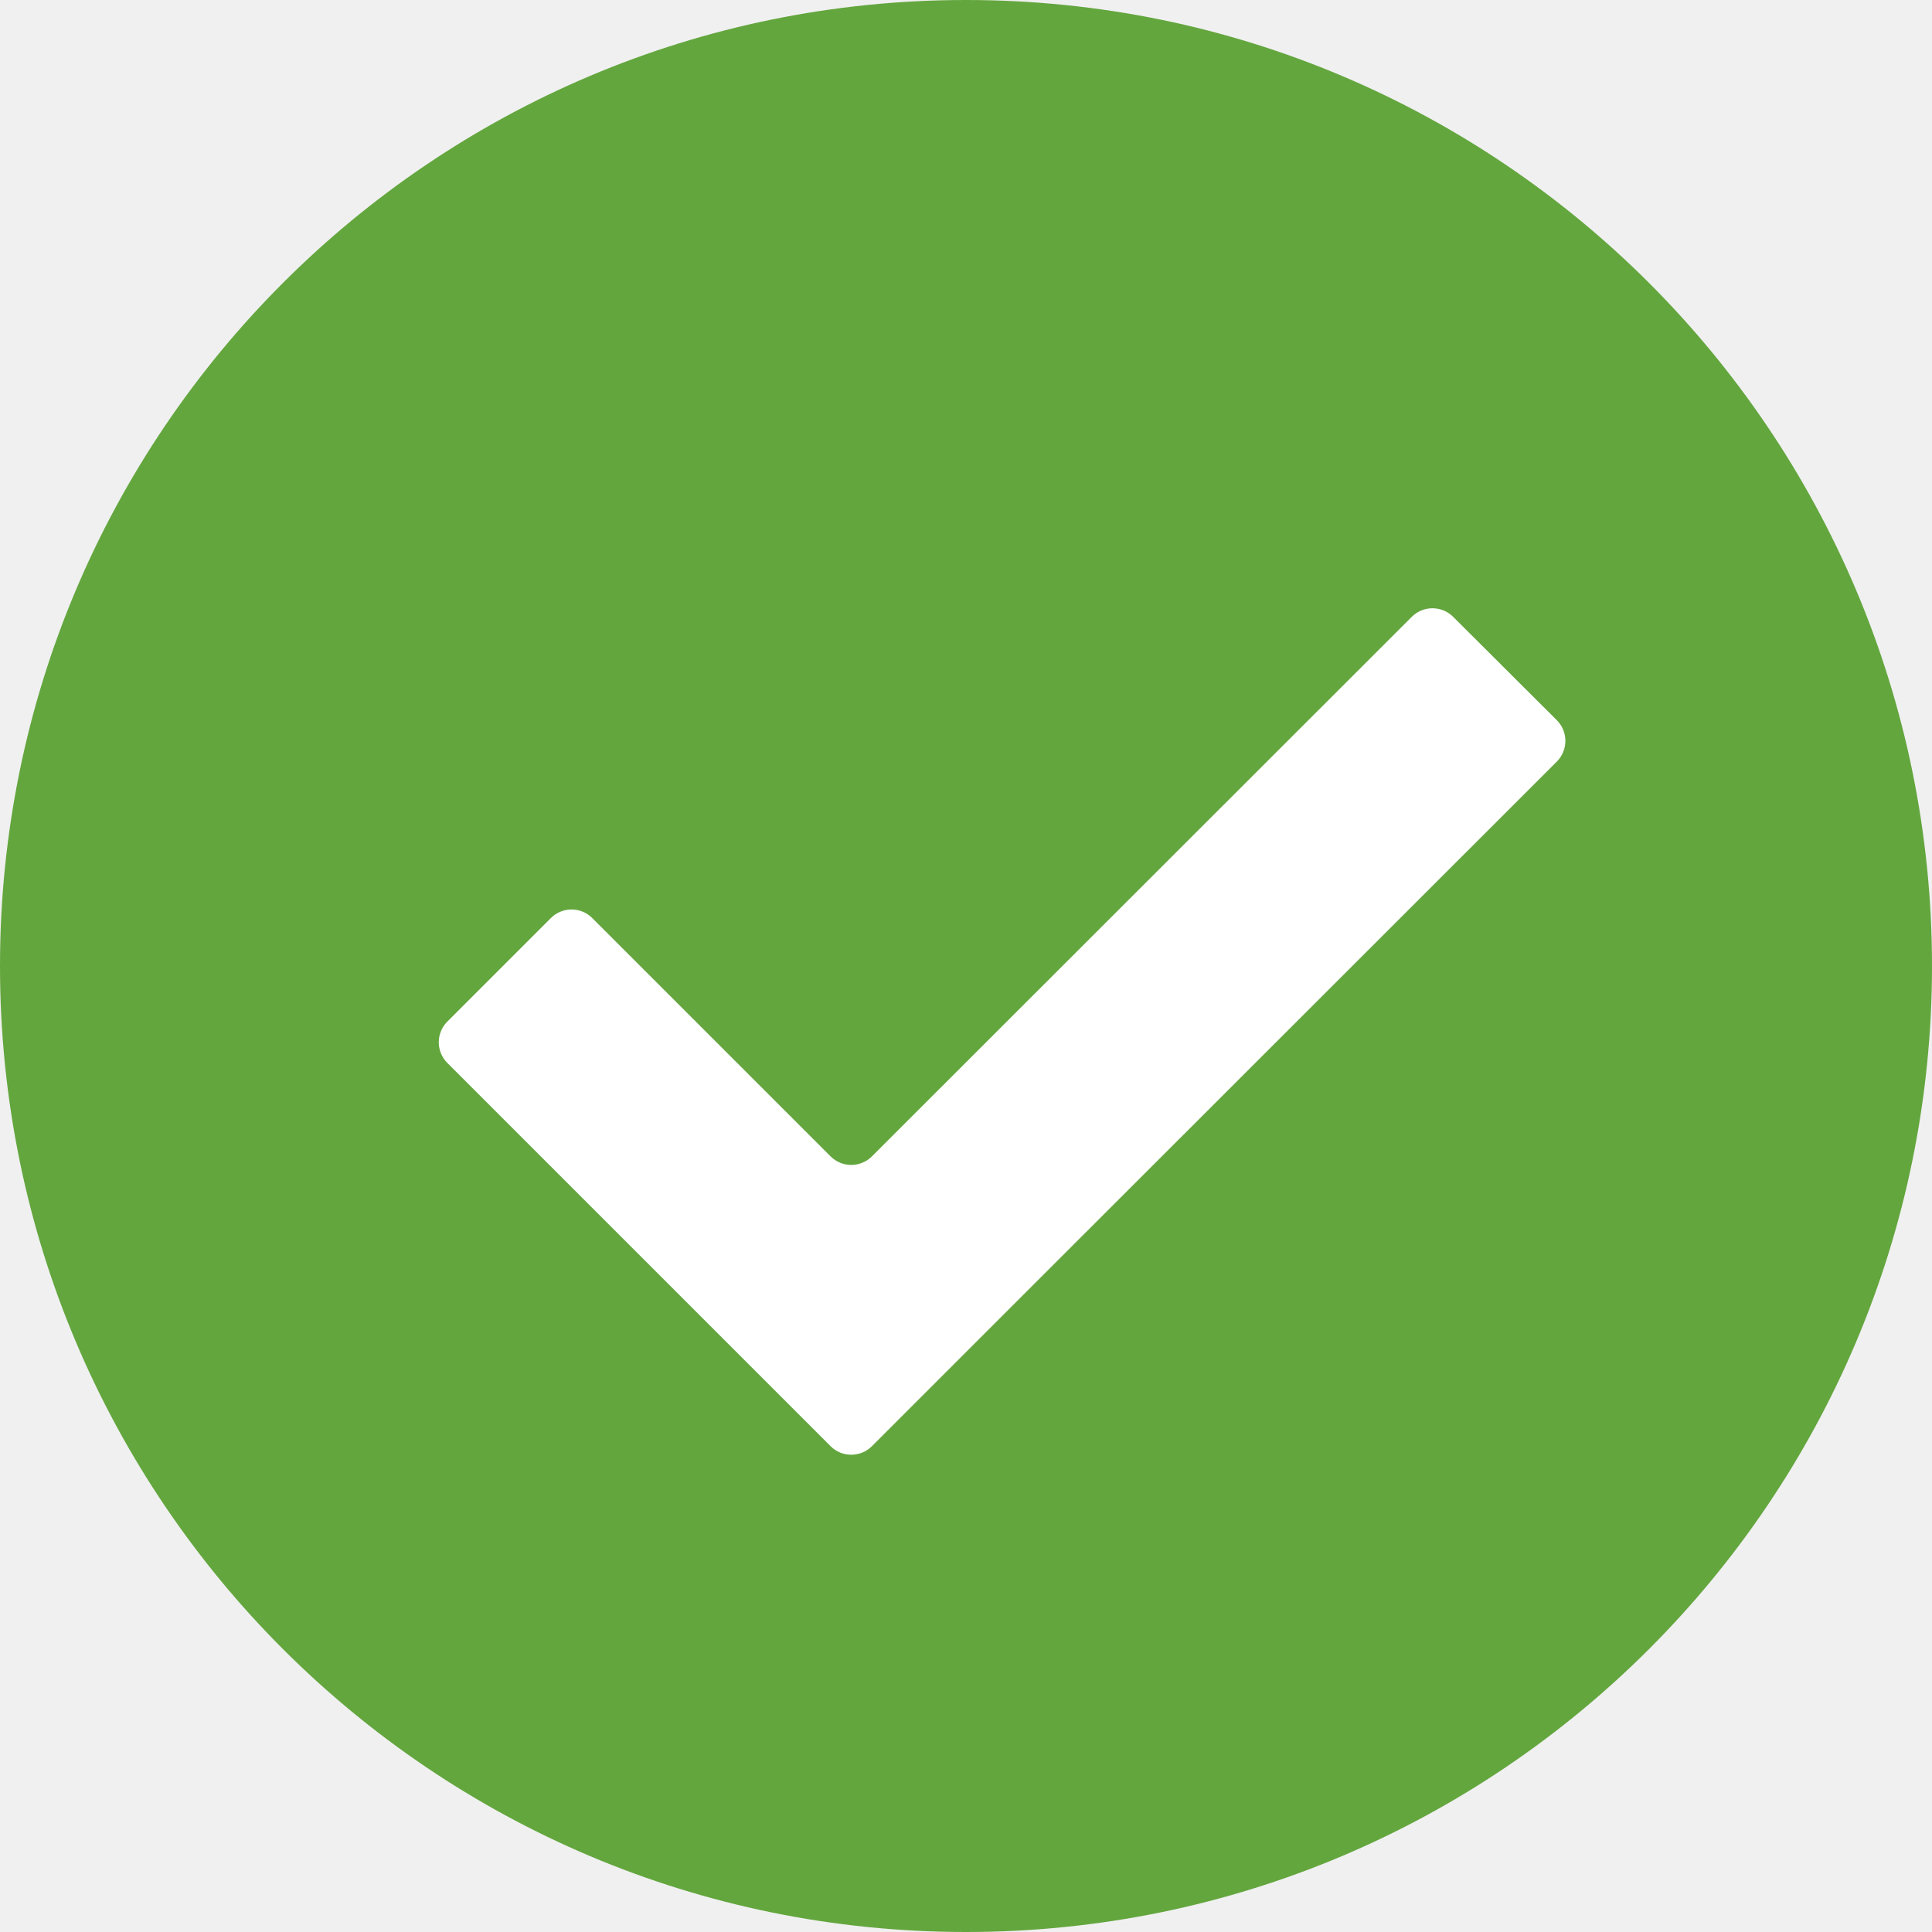
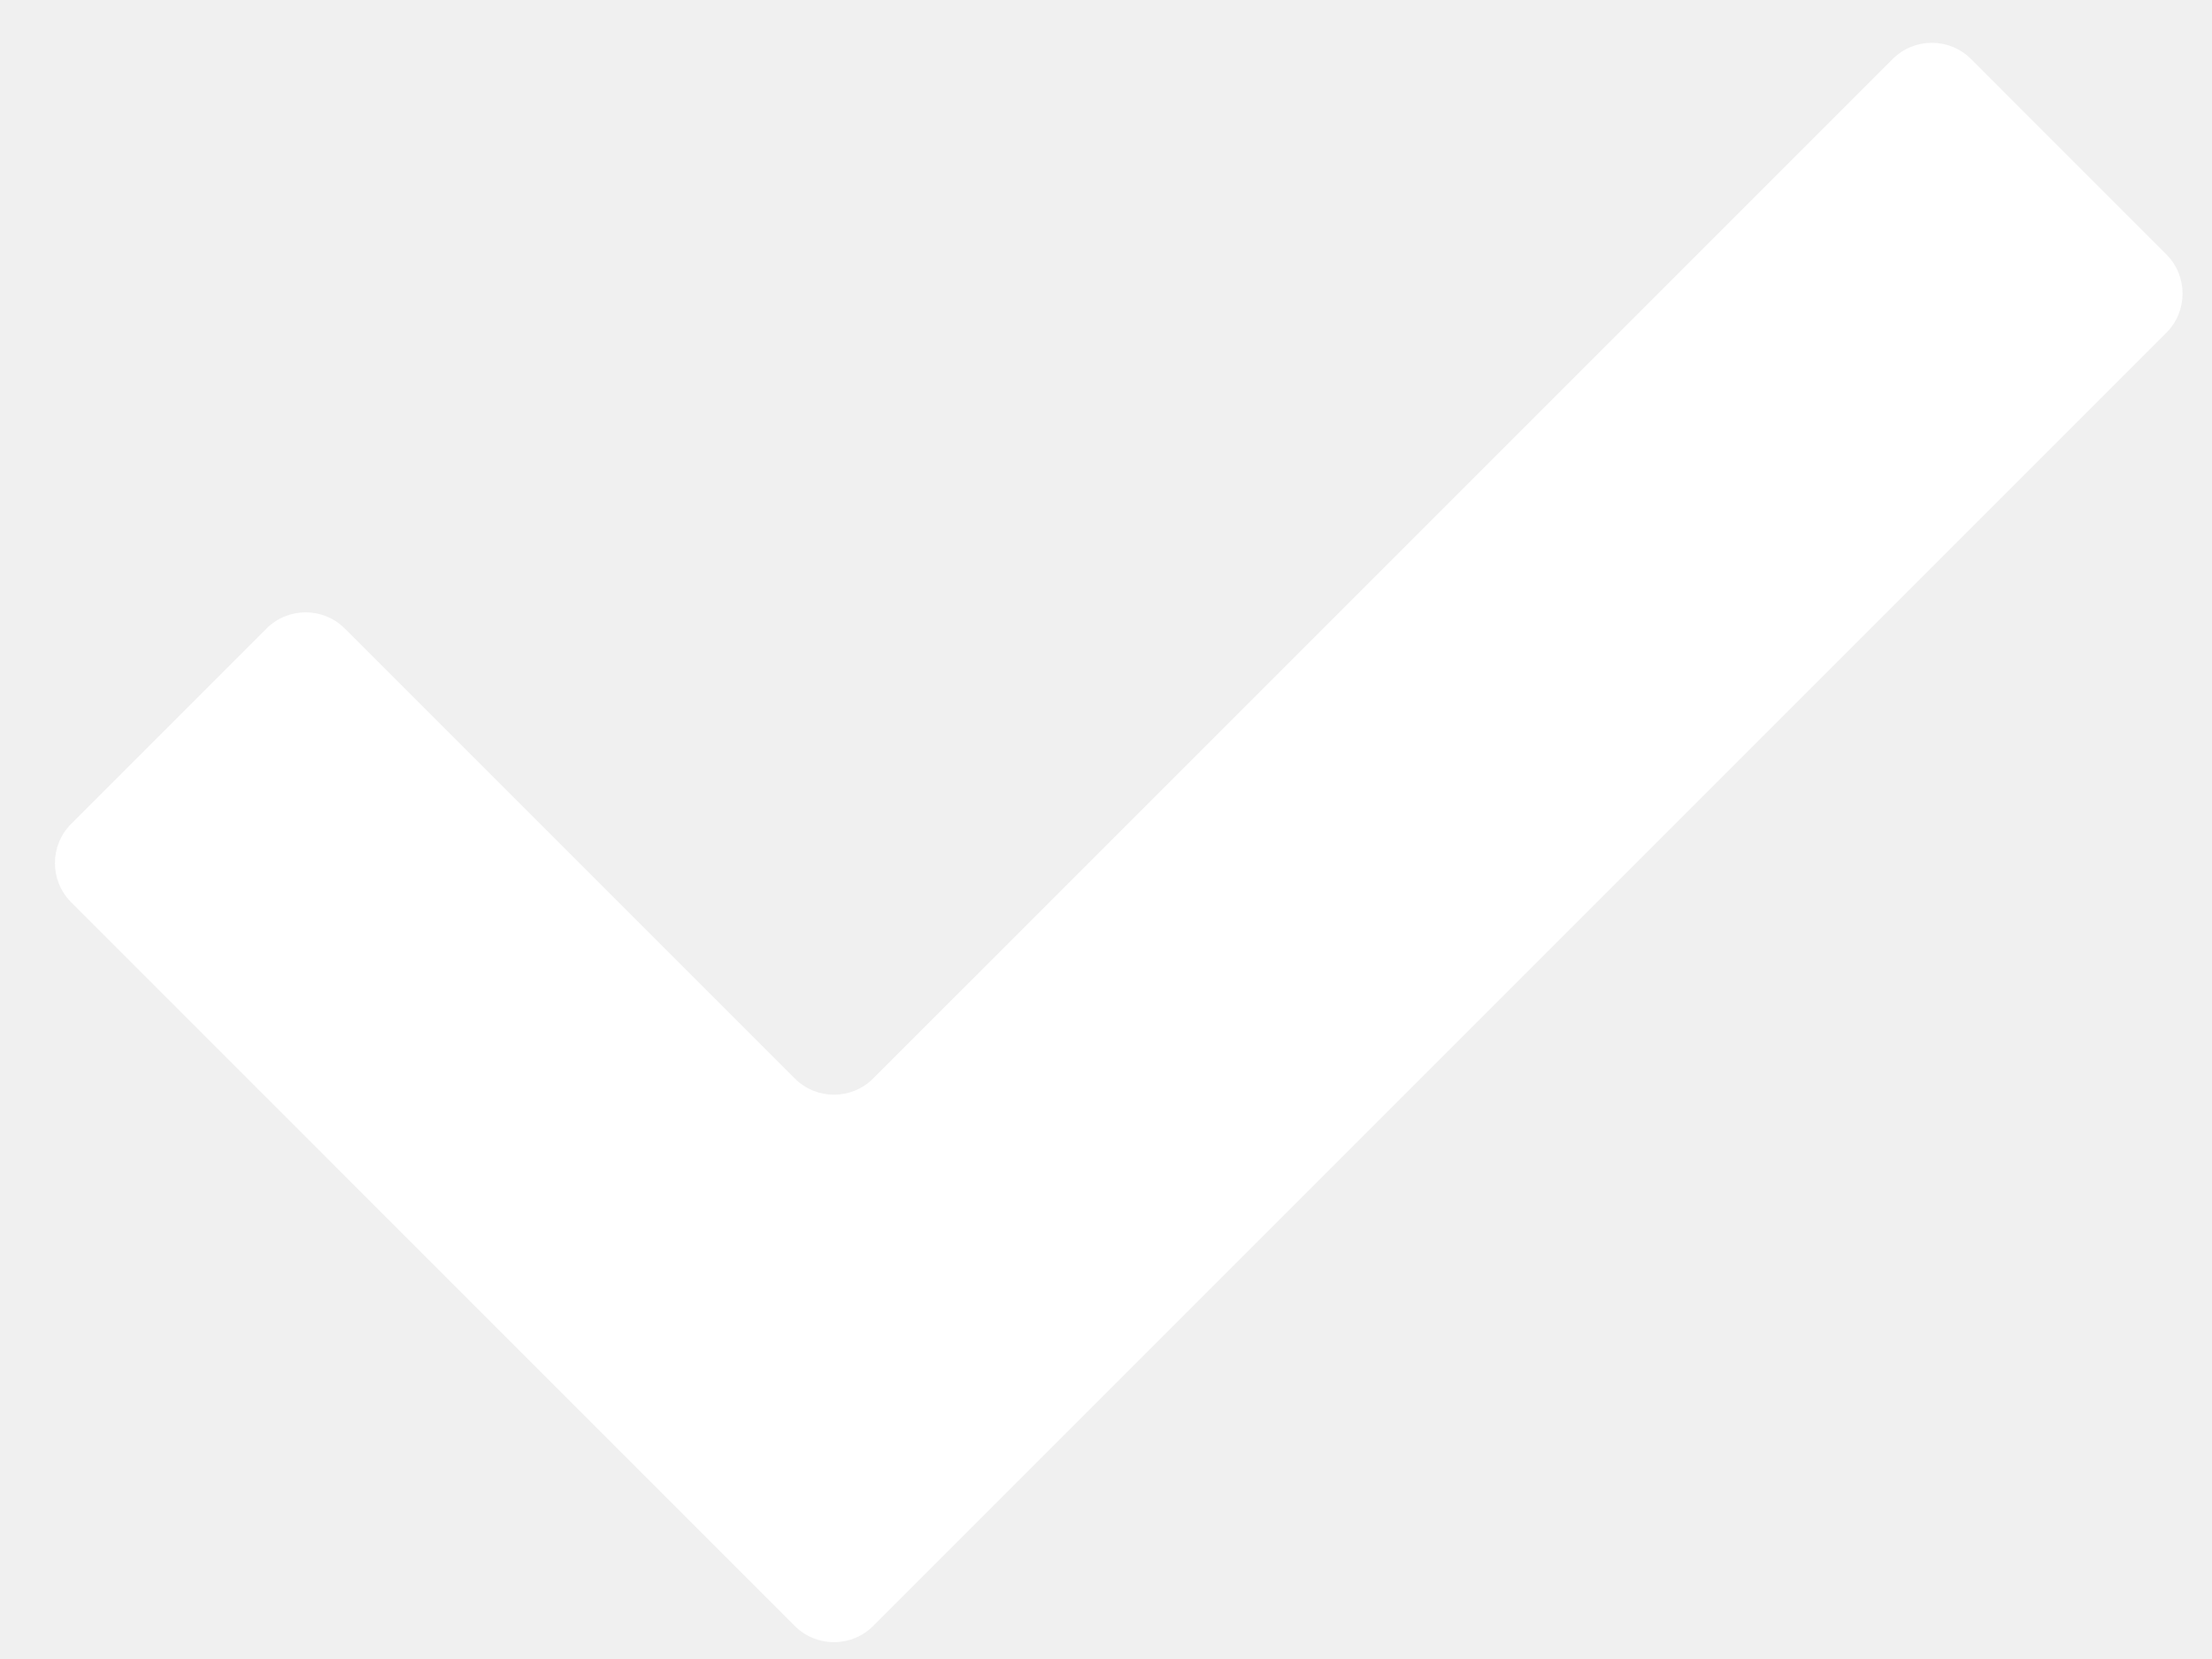
- <svg xmlns="http://www.w3.org/2000/svg" width="66" height="66" fill="none">
-   <path d="M33 66a33 33 0 100-66 33 33 0 000 66z" fill="#63A63E" />
-   <path d="M49.64 21.07a1 1 0 00-1.41 0L29.79 39.5a1 1 0 01-1.42 0l-8.14-8.14a1 1 0 00-1.41 0l-3.54 3.54a1 1 0 000 1.41l13.1 13.1a1 1 0 001.4 0l3.54-3.54 1.42-1.42 18.44-18.43a1 1 0 000-1.42l-3.54-3.53z" fill="#fff" />
+ <svg xmlns="http://www.w3.org/2000/svg" width="40" height="30" viewBox="0 0 40 30" fill="none">
+   <path d="M35.641 1.066C35.25 0.677 34.618 0.677 34.227 1.066L15.788 19.504C15.397 19.893 14.765 19.893 14.374 19.504L6.234 11.365C5.843 10.976 5.211 10.976 4.82 11.365L1.285 14.9C0.896 15.291 0.896 15.923 1.285 16.314L14.374 29.404C14.765 29.793 15.397 29.793 15.788 29.404L19.324 25.868L20.738 24.454L39.176 6.016C39.565 5.625 39.565 4.993 39.176 4.602L35.641 1.066Z" fill="white" />
</svg>
